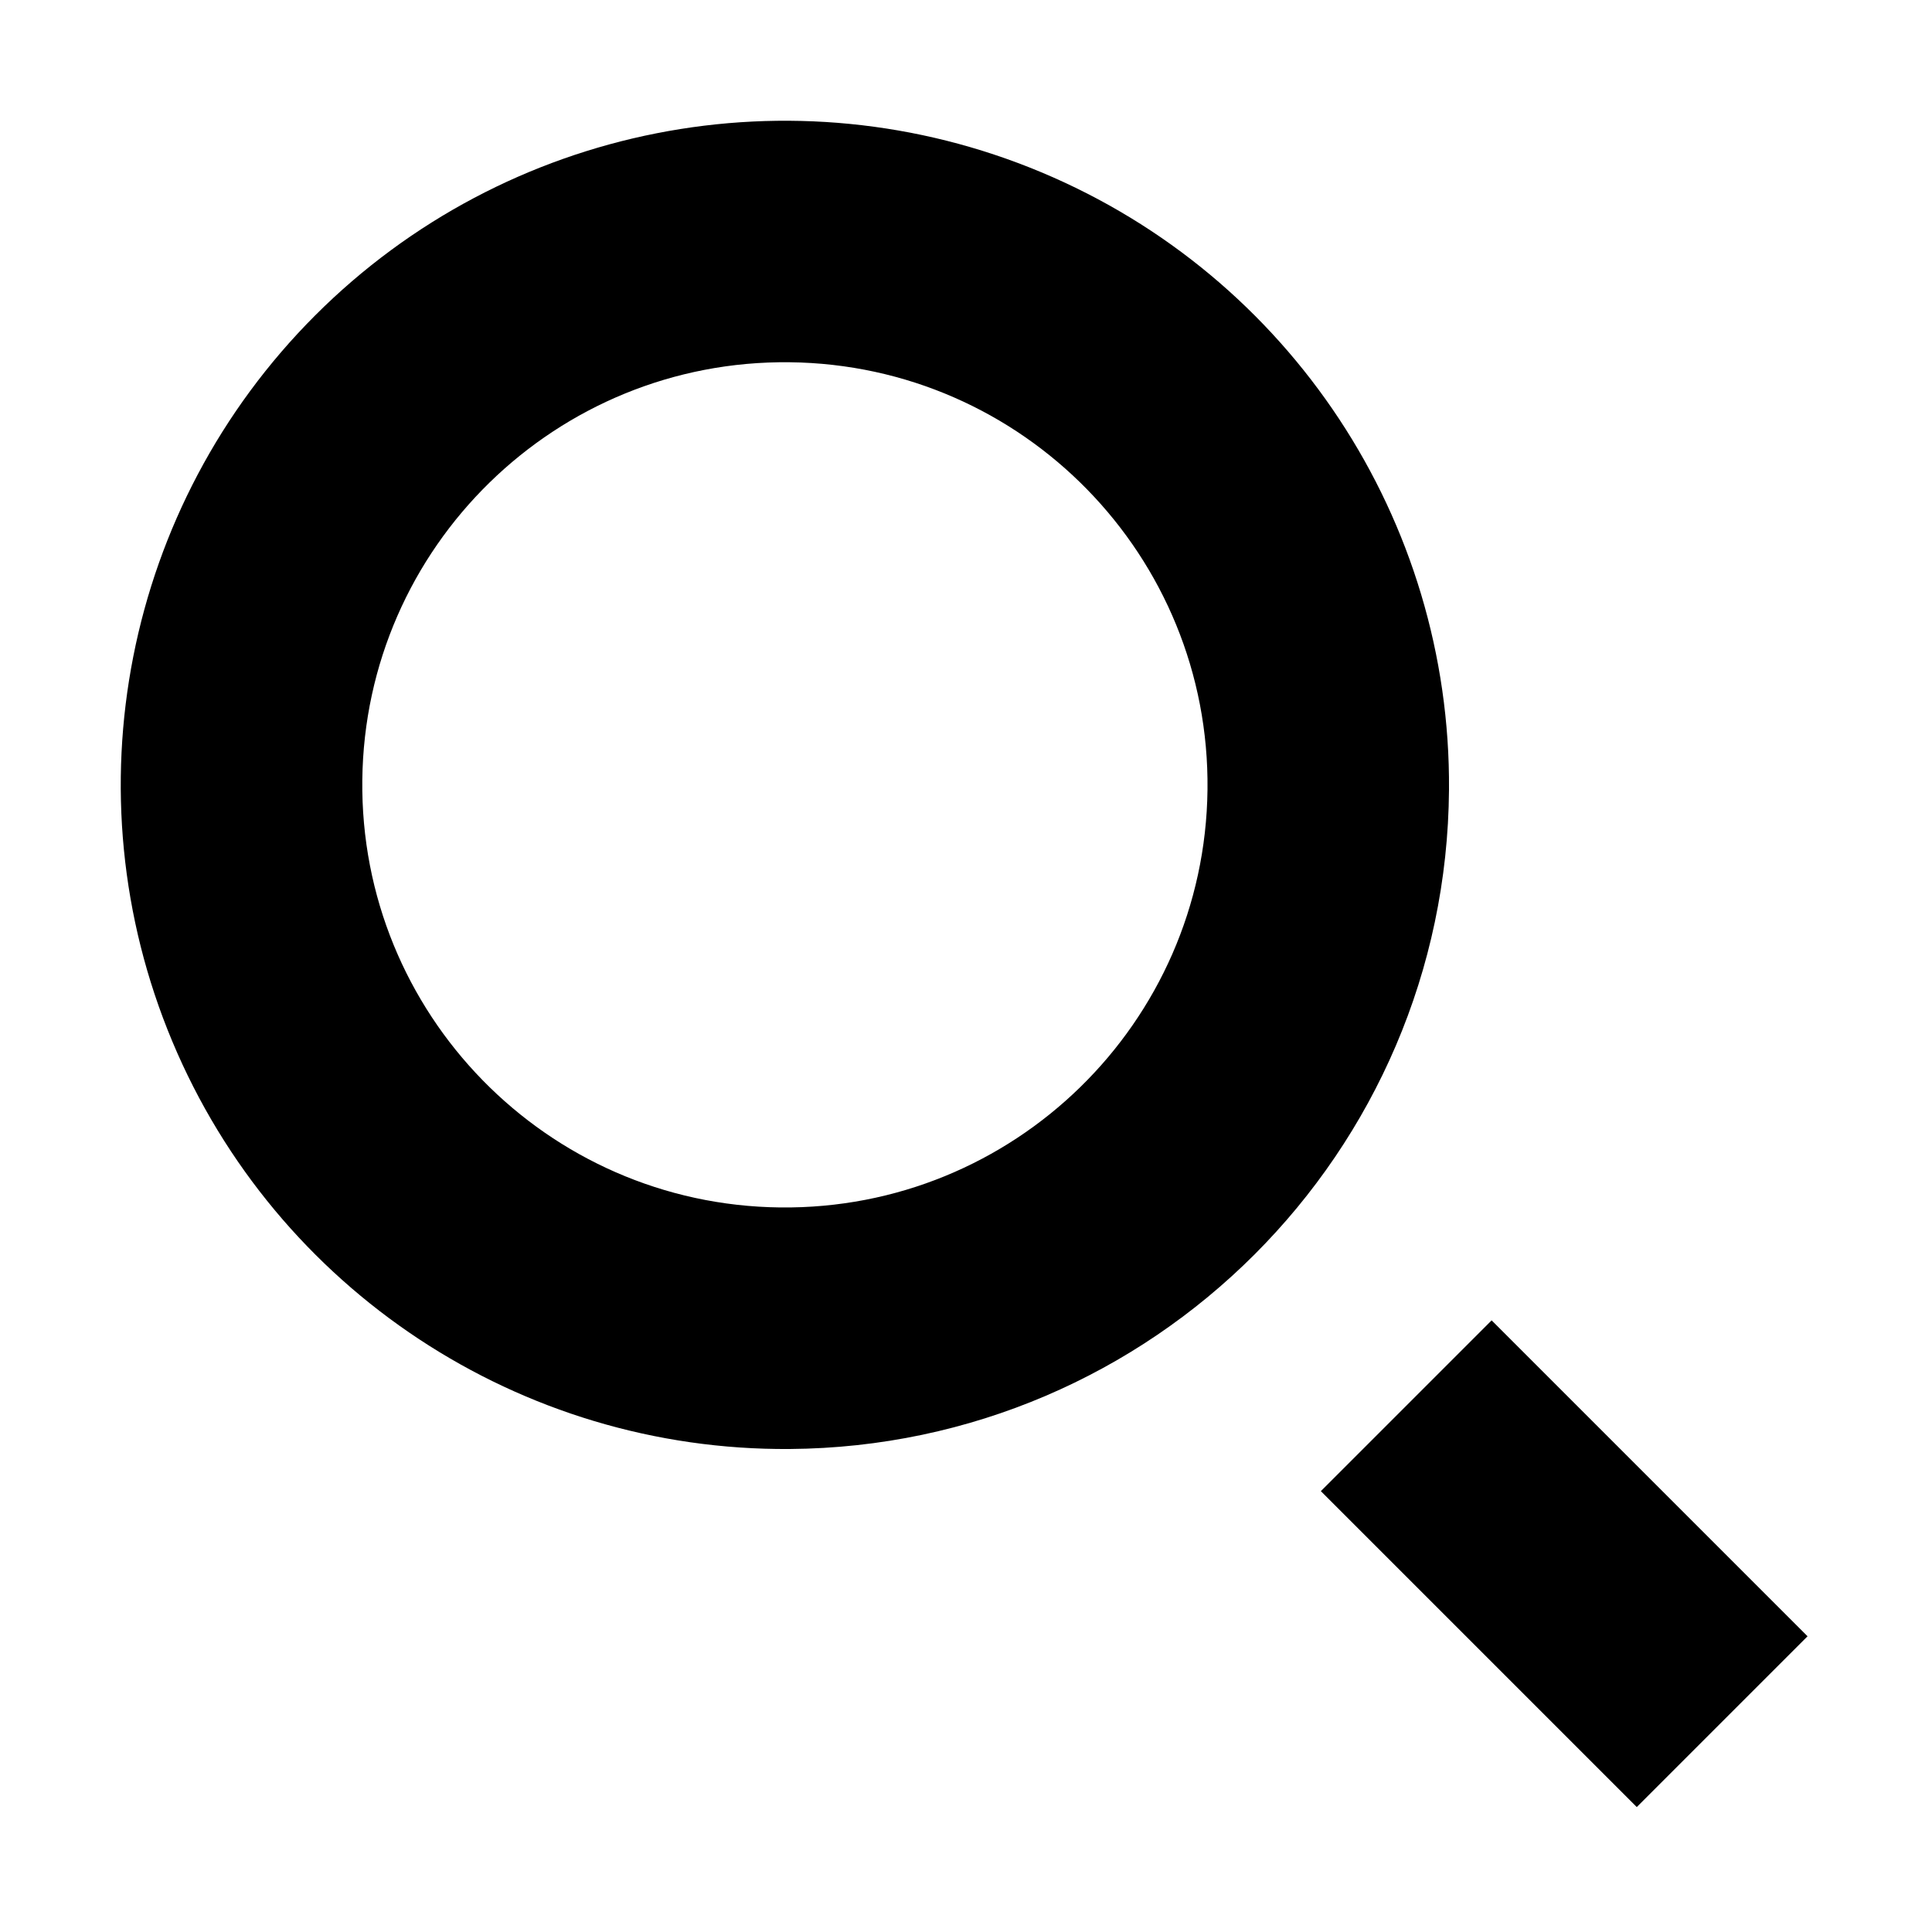
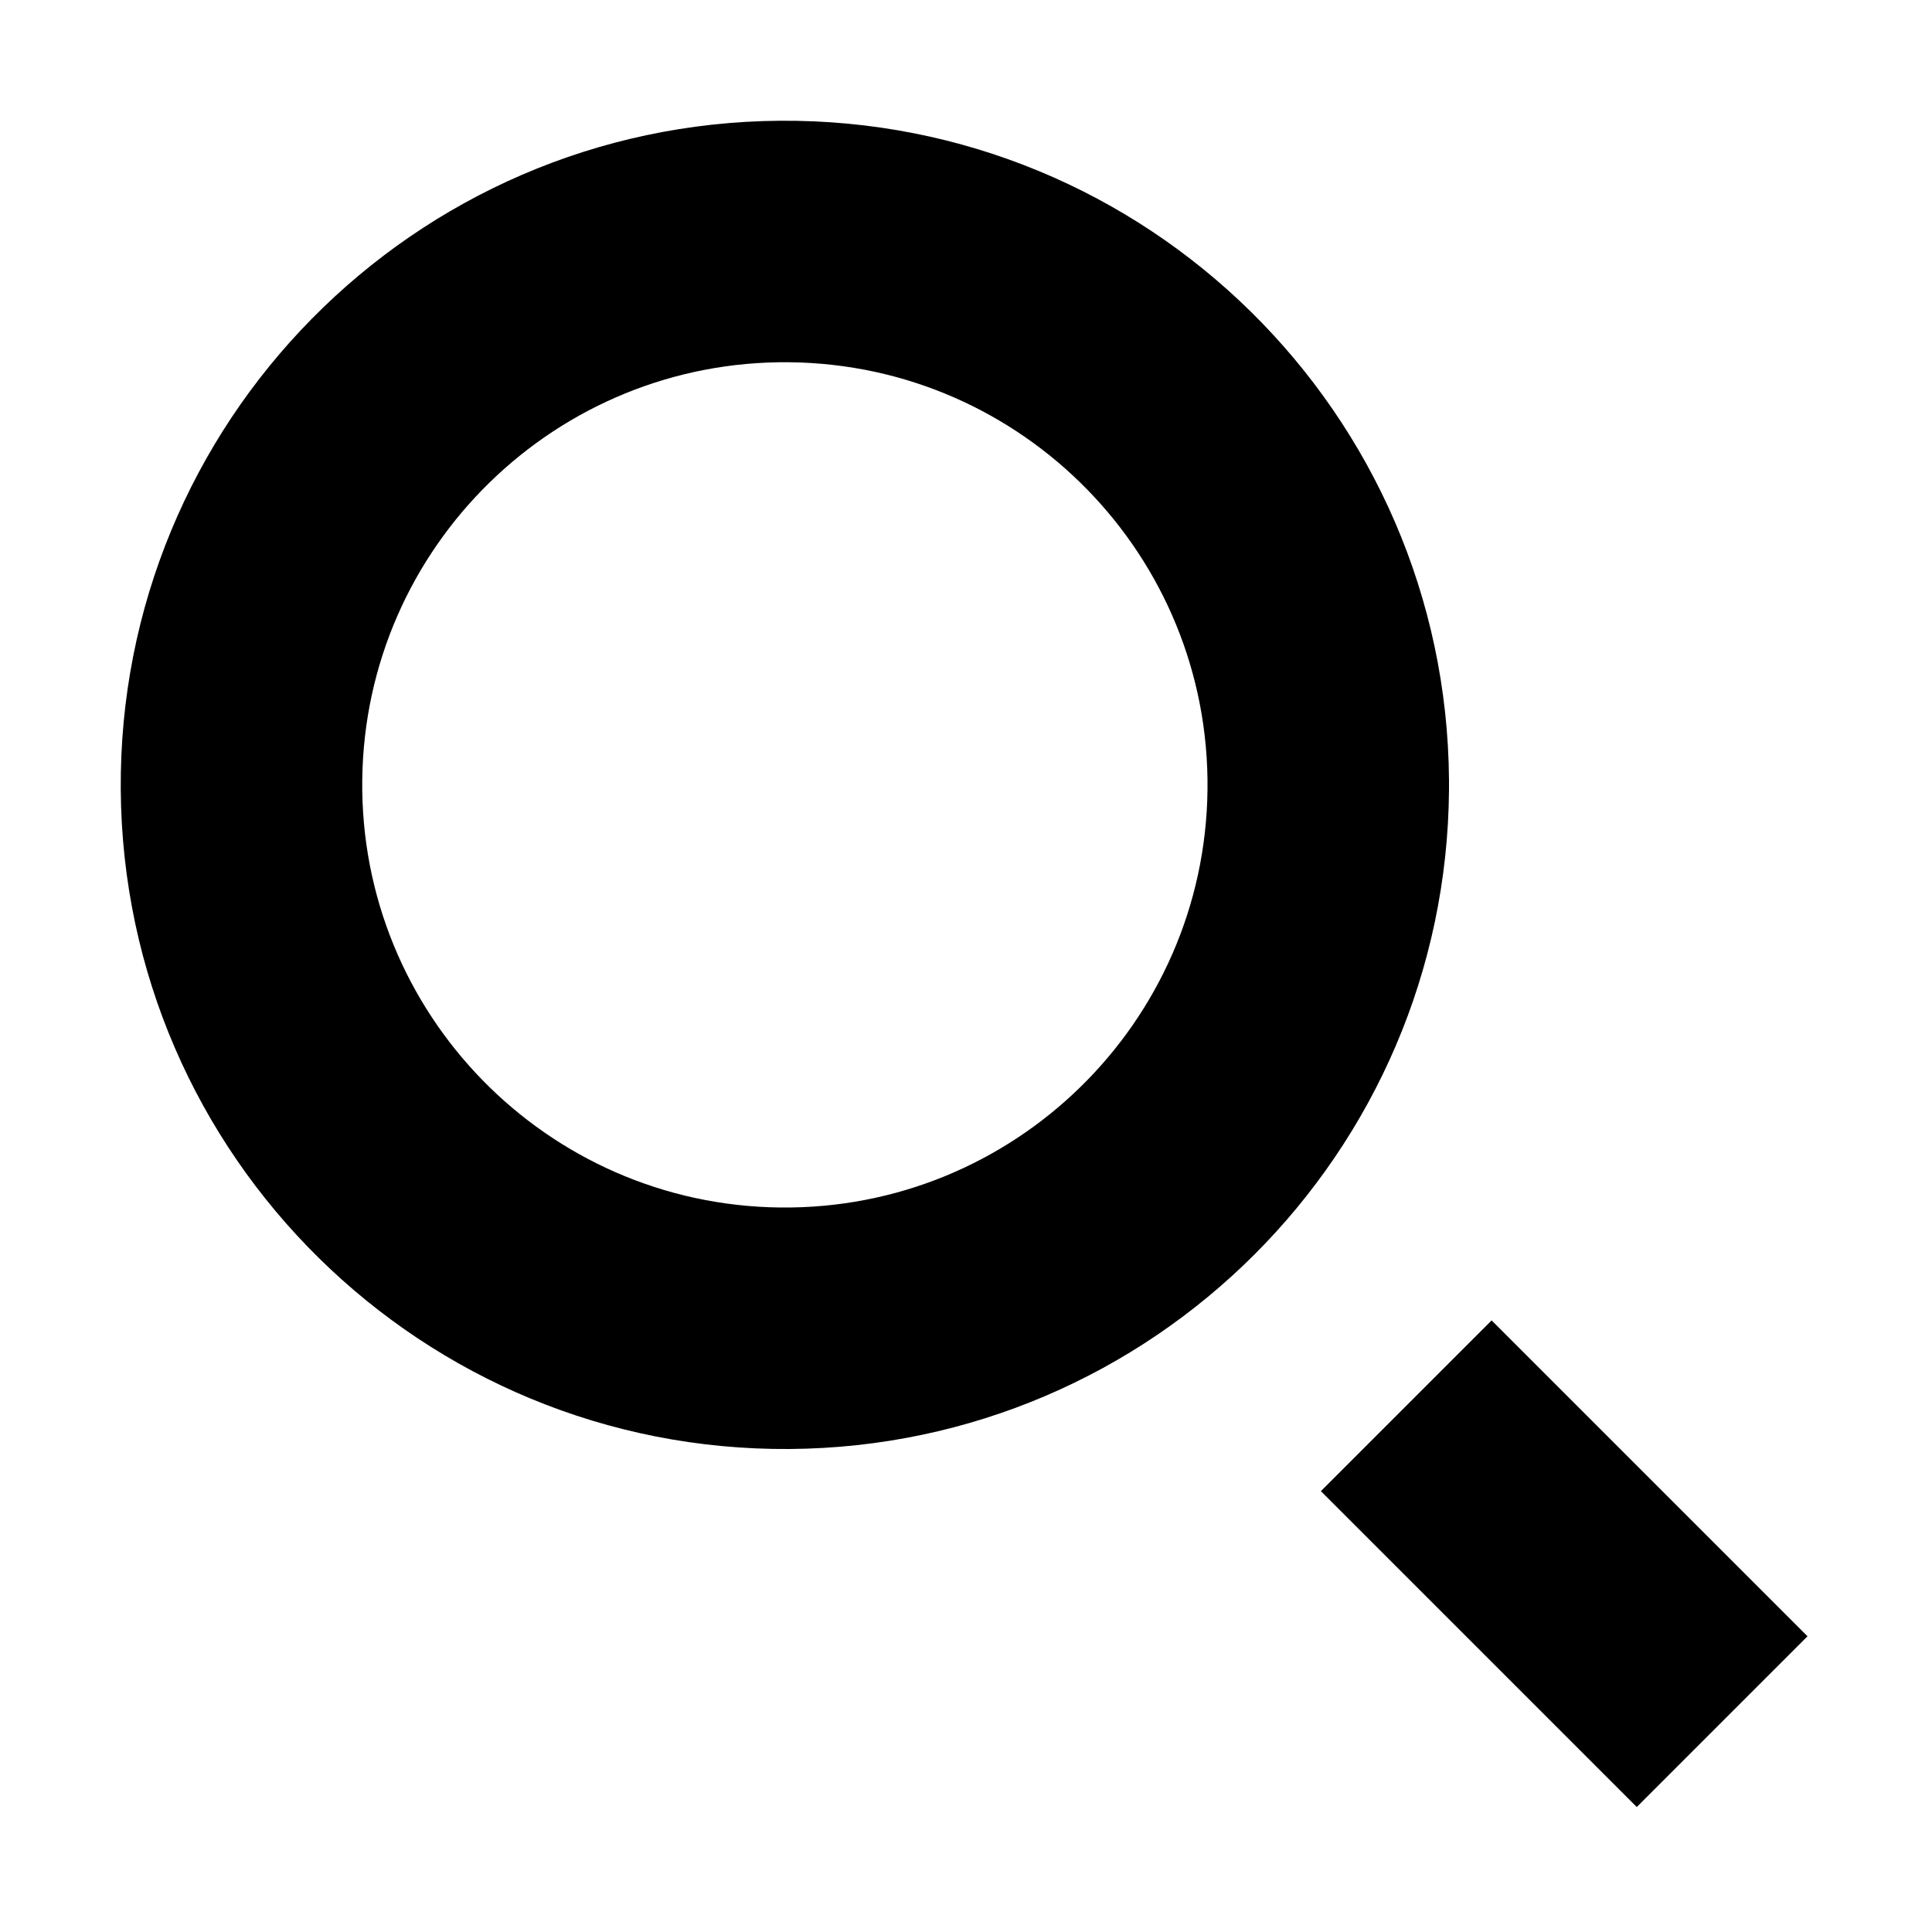
<svg xmlns="http://www.w3.org/2000/svg" viewBox="0 0 16 16">
  <rect x="0" fill="none" width="16" height="16" />
  <g>
-     <path d="M6.54,12A5.5,5.5,0,1,1,12,6.54,5.5,5.5,0,0,1,6.54,12Zm0-9A3.5,3.5,0,1,0,10,6.54,3.5,3.5,0,0,0,6.54,3Z" />
-     <rect x="11.95" y="11.1" width="2" height="3.7" transform="translate(-5.36 12.95) rotate(-45)" />
+     <path d="M6.54 12c-3.037 0.022-5.518-2.423-5.54-5.46s2.423-5.518 5.46-5.54S11.978 3.423 12 6.46c0 0.027 0 0.053 0 0.08C11.978 9.546 9.546 11.978 6.54 12zM6.54 3C4.607 2.978 3.022 4.527 3 6.46 2.978 8.393 4.528 9.978 6.46 10 8.393 10.022 9.978 8.473 10 6.54c0.022-1.933-1.527-3.518-3.46-3.54C6.54 3 6.54 3 6.54 3zM10.939 12.349l1.414-1.414 2.616 2.616 -1.414 1.414L10.939 12.349z" />
  </g>
</svg>
